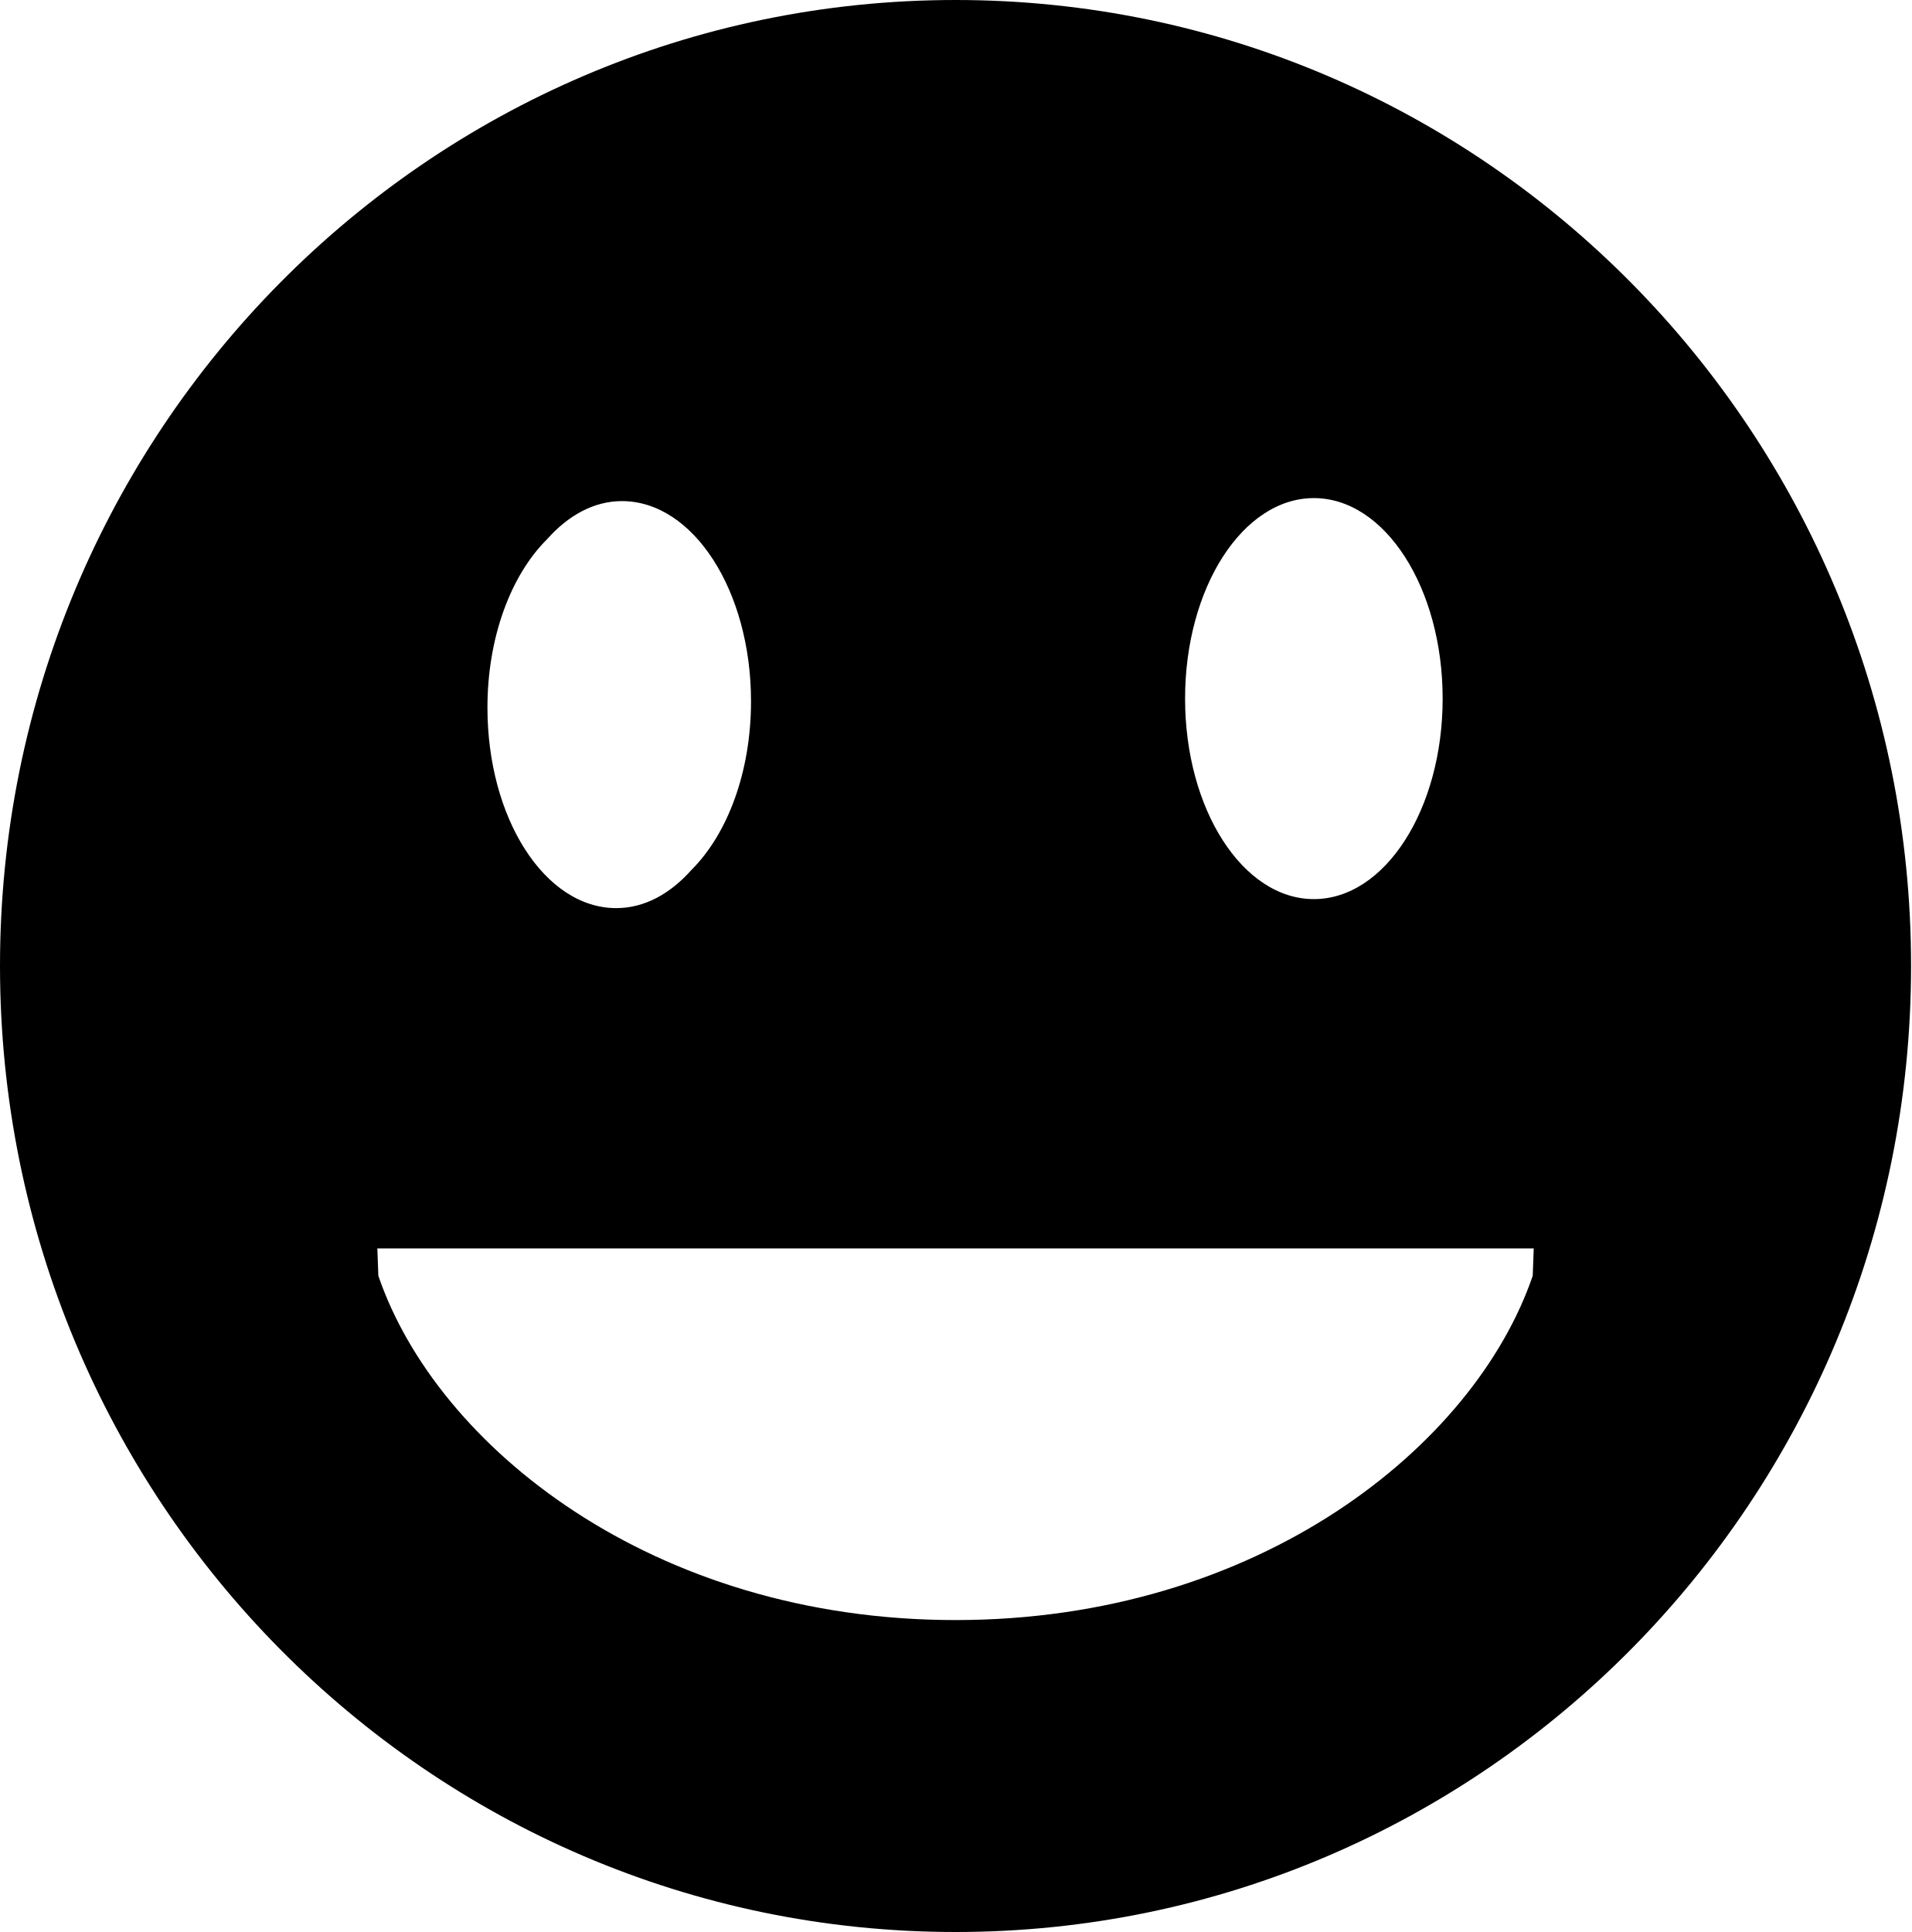
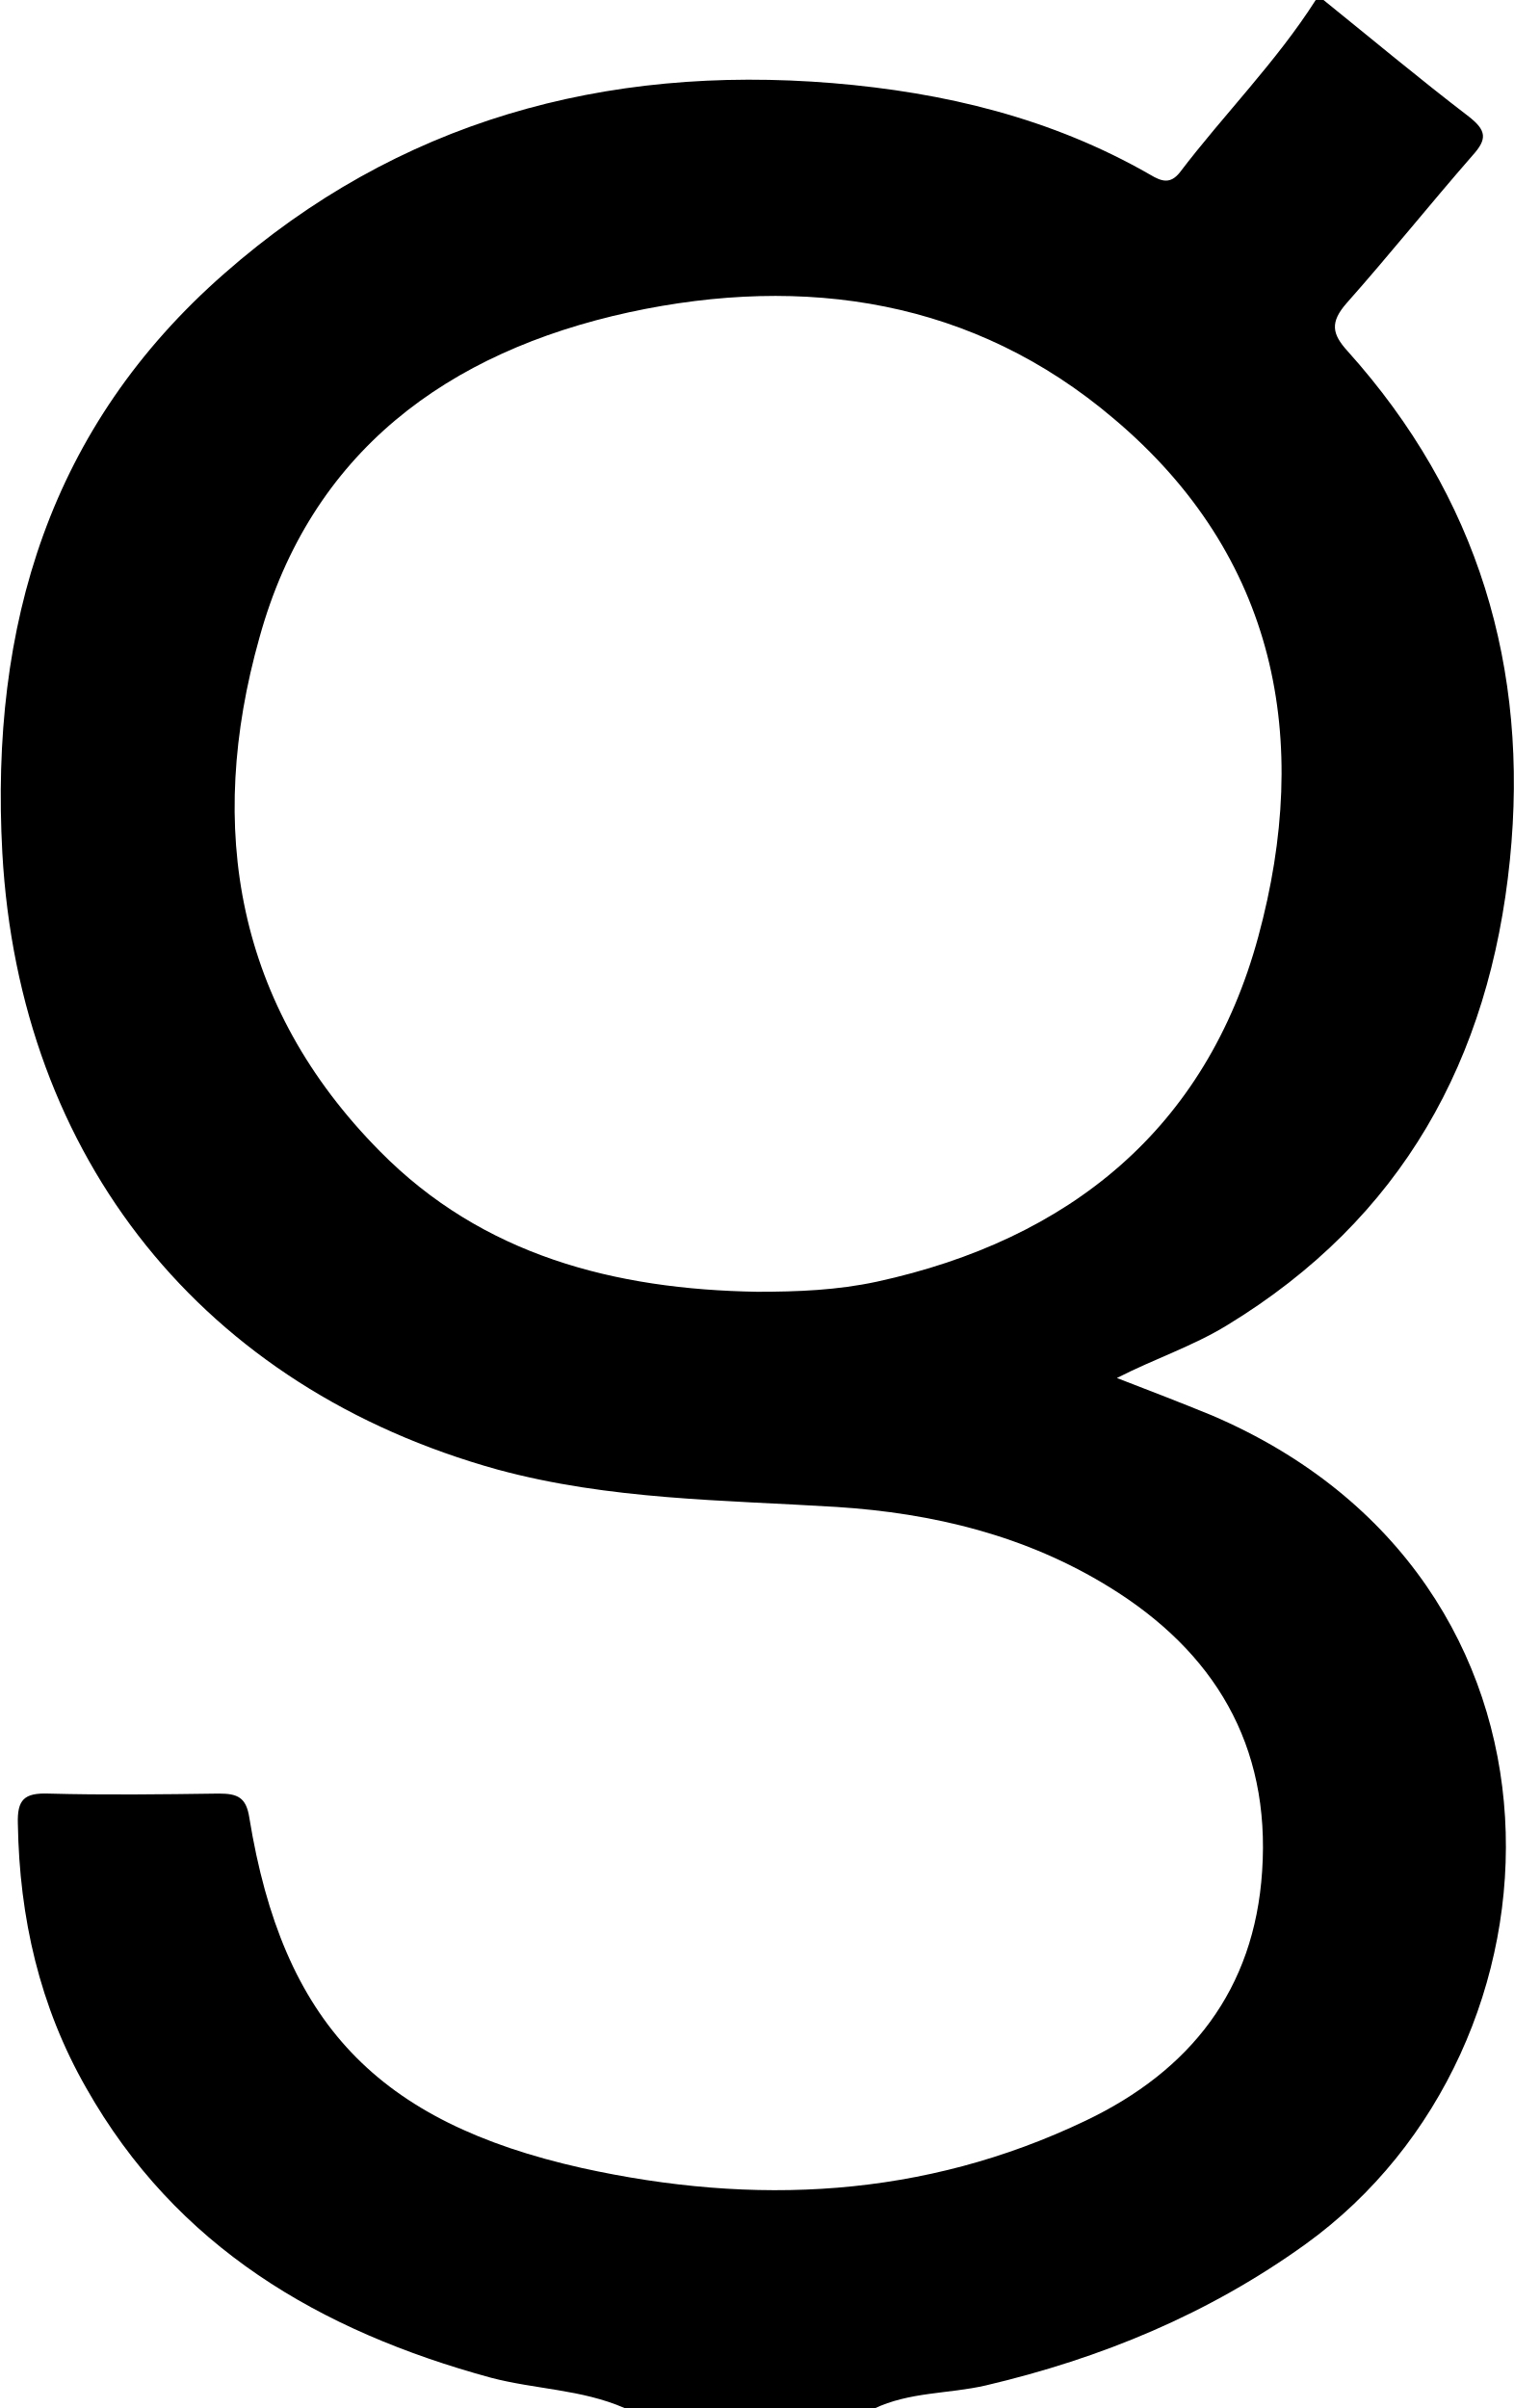
- <svg xmlns="http://www.w3.org/2000/svg" version="1.1" id="Layer_1" x="0px" y="0px" viewBox="19.6 29.9 572.9 579.1" enable-background="new 19.6 29.9 572.9 579.1" xml:space="preserve">
-   <g>
-     <path d="M306,29.9c-158.2,0-286.4,129.7-286.4,289.5c0,159.9,128.2,289.6,286.4,289.6c158.2,0,286.4-129.6,286.4-289.6   C592.4,159.6,464.3,29.9,306,29.9z M413.4,179.2c21.3,0,38.6,26.9,38.6,60.1s-17.3,60.1-38.6,60.1c-21.3,0-38.6-26.9-38.6-60.1   S392.1,179.2,413.4,179.2z M183.6,191.5c6.3-7.1,14-11.4,22.4-11.4c21.4,0,38.7,26.9,38.7,60c0,21.3-7.1,39.8-17.8,50.5   c-6.4,7.2-14.1,11.5-22.6,11.5c-21.4,0-38.6-26.9-38.6-60.1C165.7,220.8,172.8,202.2,183.6,191.5z M479,412.3   c-17.4,51-82.1,103.2-173,103.2c-90.9,0-155.6-52.2-173-103.2c-0.1-2.3-0.2-5.1-0.3-8.2h346.6C479.2,407.2,479.1,410,479,412.3z" />
-   </g>
+ <svg xmlns="http://www.w3.org/2000/svg" version="1.1" id="Layer_1" x="0px" y="0px" viewBox="0 0 194.9 310" style="enable-background:new 0 0 194.9 310;" xml:space="preserve">
+   <path d="M80.4,310c-5.5-2.4-11.5-2.4-17.2-3.9c-22-6-40.5-16.8-52.1-37.3c-6-10.5-8.6-21.9-8.8-34c-0.1-3.1,0.8-4,3.9-3.9  c7.3,0.2,14.7,0.1,22,0c2.4,0,3.5,0.5,3.9,3.1c4.3,26.4,16.5,39.2,42.8,45.1c22.2,4.9,44,3.9,64.9-6.1c13.4-6.4,21.7-16.8,22.7-32.1  c1.1-16.3-6.2-28.3-19.7-36.6c-10.7-6.6-22.6-9.5-35.1-10.3c-14.6-0.9-29.2-0.9-43.6-4.8c-37.9-10.5-61.6-40-63.8-79.4  c-1.6-29.3,6.1-54.9,28.6-74.6c22.3-19.6,48.9-26.9,78.3-24.5c14.4,1.2,28.2,4.5,40.9,11.8c1.5,0.9,2.6,1.2,3.8-0.3  C157.6,14.7,164.3,8,169.4,0c0.3,0,0.7,0,1,0c6.2,5,12.3,10.1,18.7,15c2.3,1.8,2.4,2.9,0.5,5c-5.5,6.3-10.7,12.8-16.2,19  c-2.2,2.5-1.9,4,0.1,6.2c16.8,18.7,23.4,40.8,20.9,65.5c-2.6,25.7-13.9,46.2-36.4,59.9c-4.4,2.7-9.3,4.3-14.2,6.8  c4.4,1.7,8.3,3.2,12.2,4.8c49.4,21.1,47.3,81.3,12.1,106.7c-12.5,9-26.3,14.7-41.2,18.2c-4.8,1.1-9.8,0.8-14.4,3  C101.7,310,91.1,310,80.4,310z M97.5,166.3c5.2,0,10.3-0.2,15.4-1.3c24.8-5.4,42.4-19.7,49.1-44.4c6.9-25.4,2.4-49-18.6-66.7  C125.4,38.6,103.7,35.3,81,40.2c-23.4,5.1-41,18-47.6,41.9c-6.9,24.5-3,47.4,15.5,66.1C62.1,161.6,79.1,166,97.5,166.3z" />
</svg>
